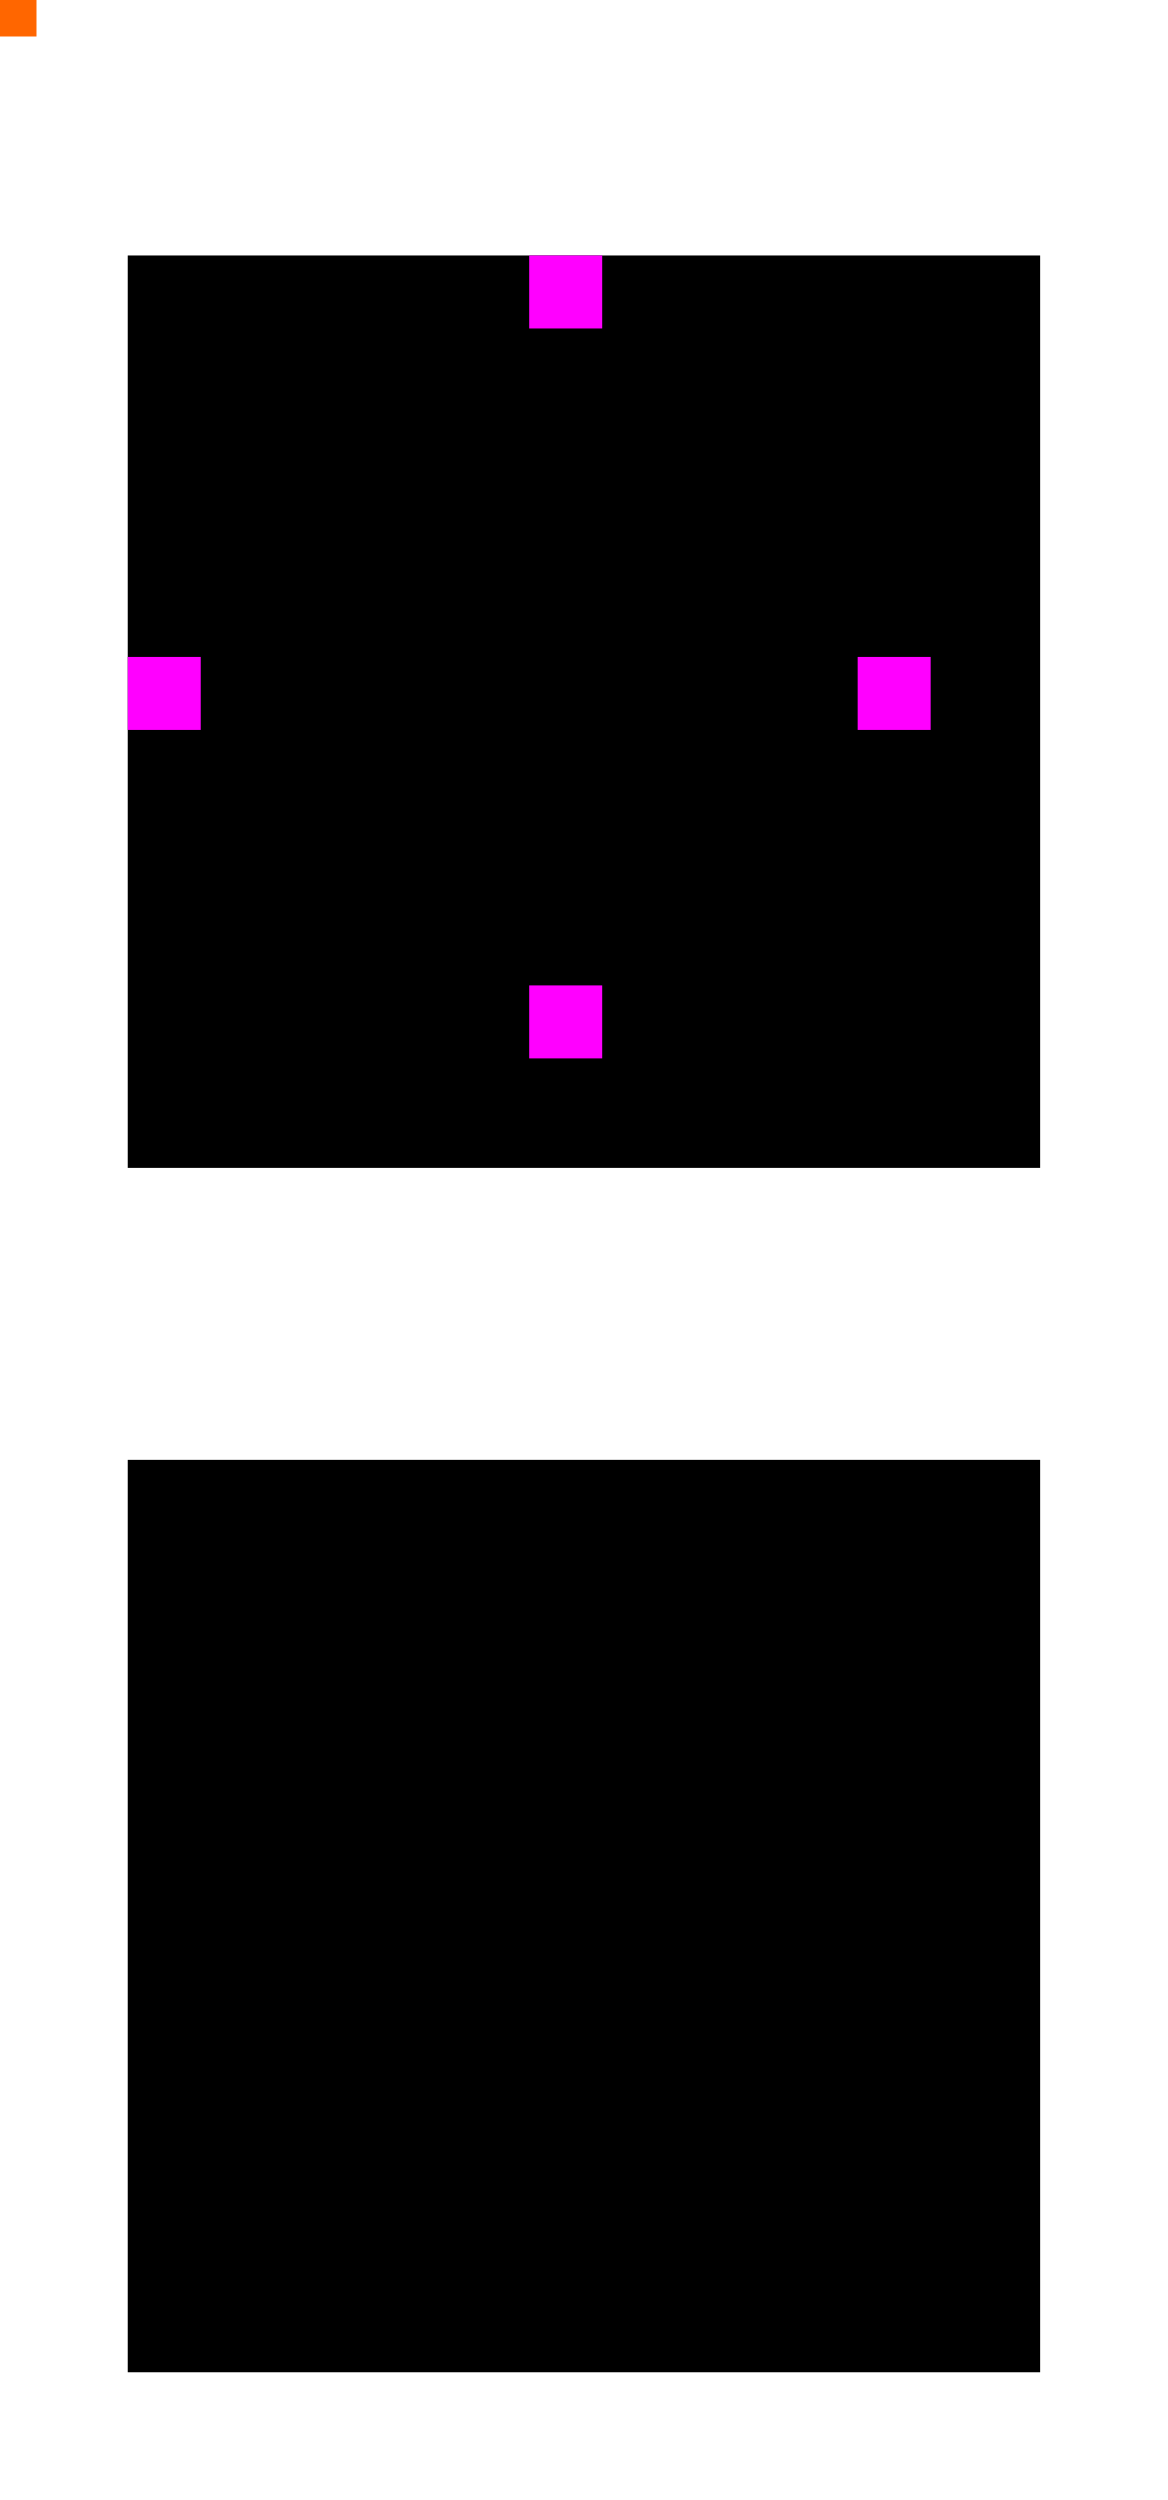
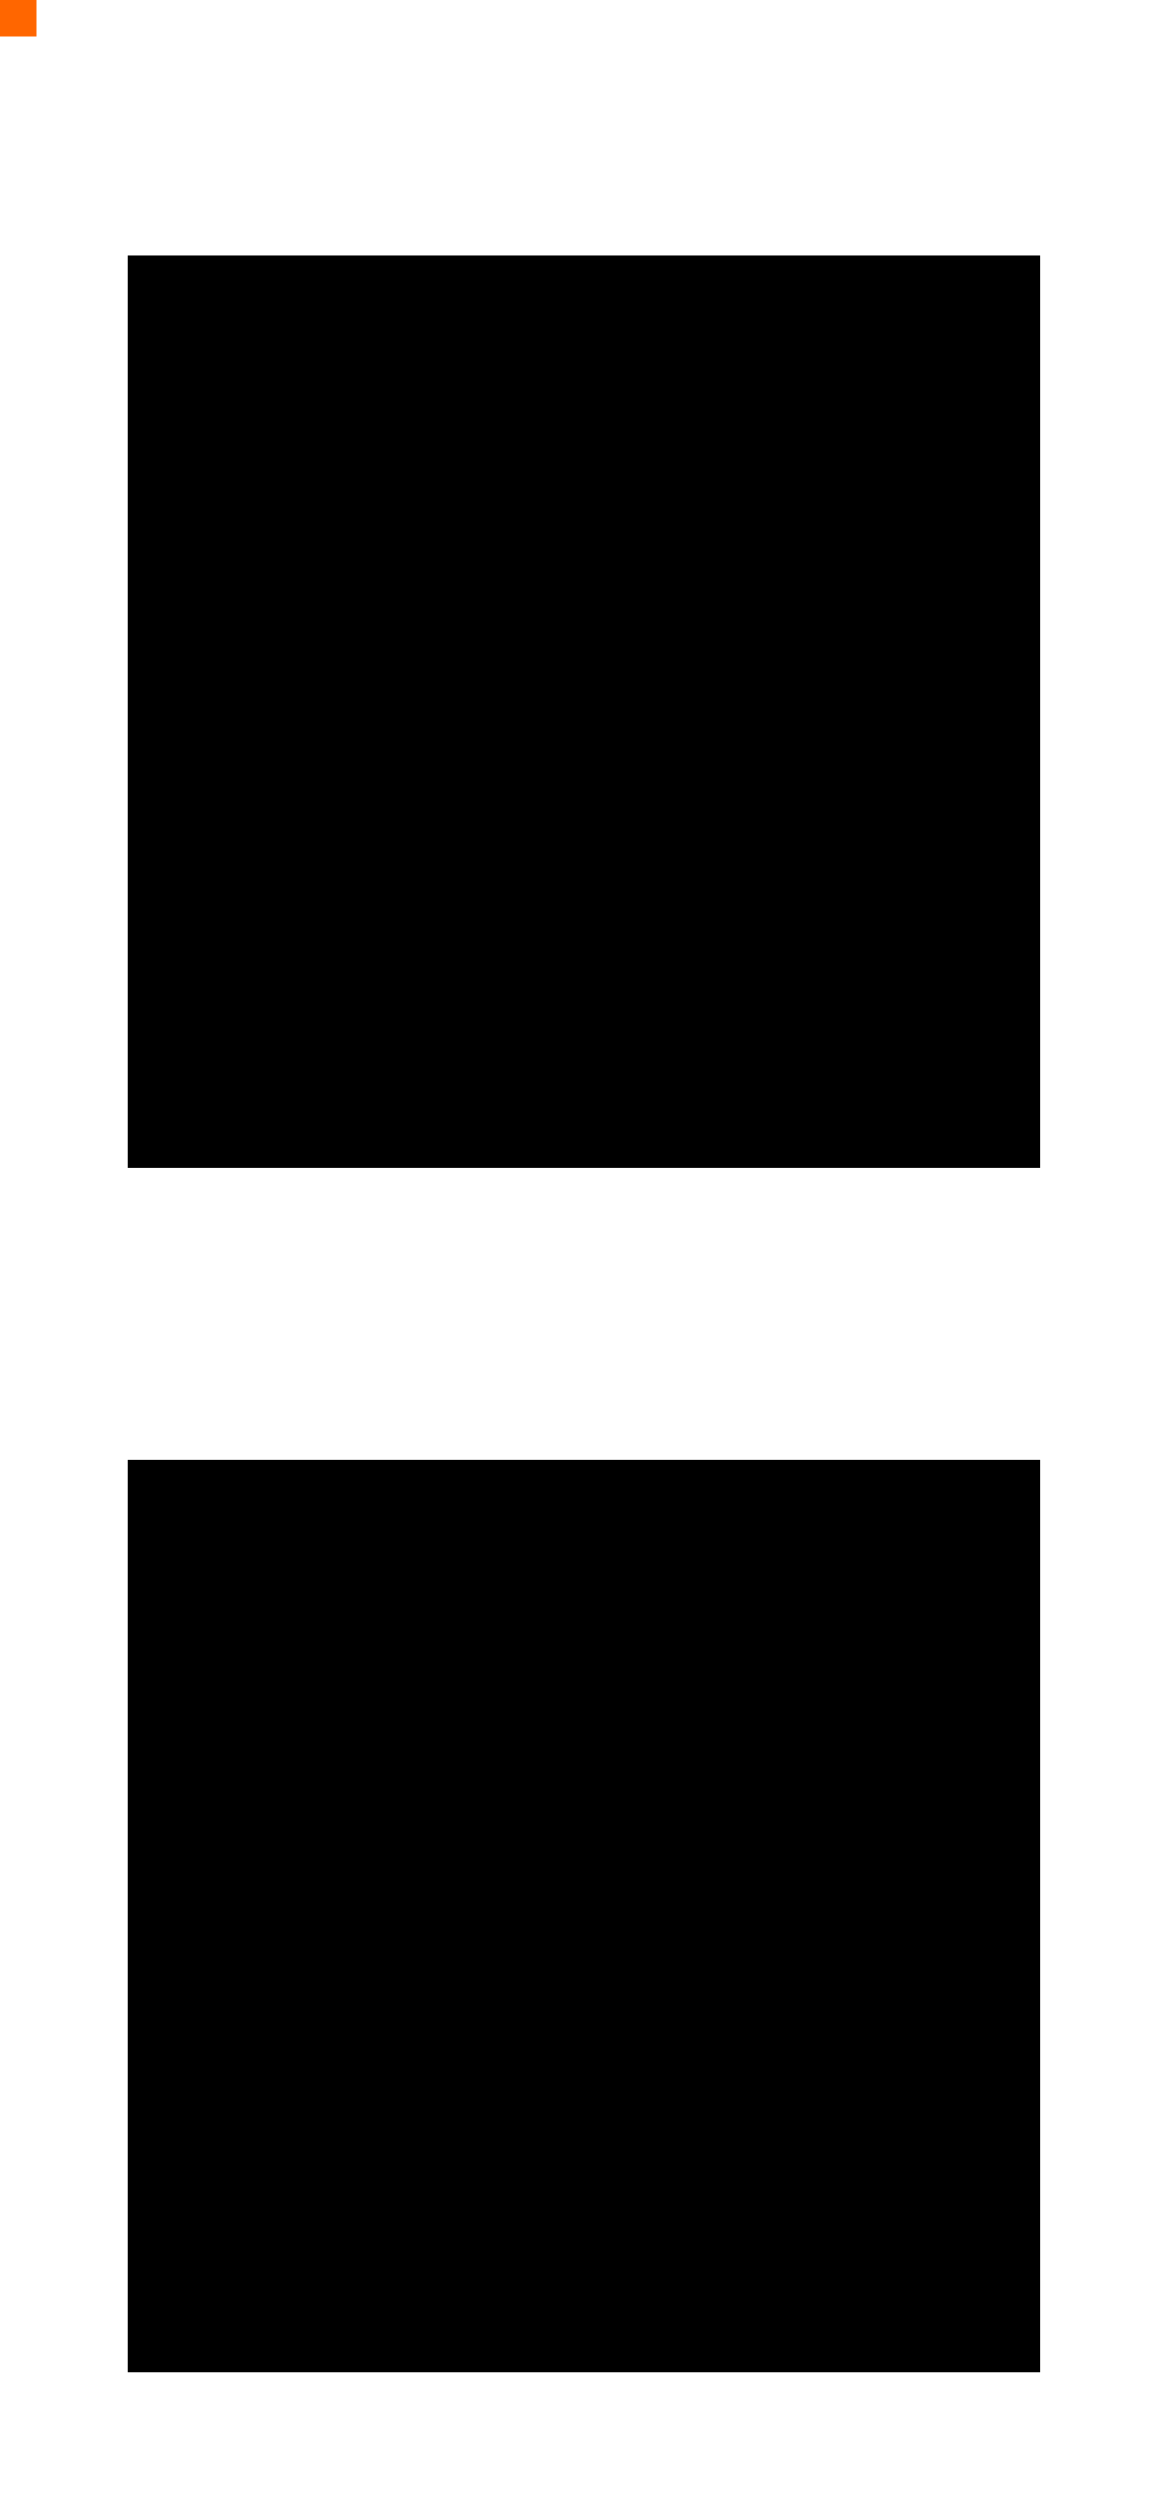
<svg xmlns="http://www.w3.org/2000/svg" width="64" height="137" version="1">
  <rect id="center" style="fill:#000000" width="50" height="50" x="7" y="14" />
-   <rect id="hint-top-margin" style="fill:#ff00ff" width="4" height="4" x="29" y="14" />
-   <rect id="hint-bottom-margin" style="fill:#ff00ff" width="4" height="4" x="29" y="54" />
-   <rect id="hint-left-margin" style="fill:#ff00ff" width="4" height="4" x="7" y="36" />
-   <rect id="hint-right-margin" style="fill:#ff00ff" width="4" height="4" x="47" y="36" />
+   <rect id="hint-top-margin" style="fill:#ff00ff" width="0" height="0" x="29" y="14" />
+   <rect id="hint-bottom-margin" style="fill:#ff00ff" width="0" height="0" x="29" y="54" />
+   <rect id="hint-left-margin" style="fill:#ff00ff" width="0" height="0" x="7" y="36" />
+   <rect id="hint-right-margin" style="fill:#ff00ff" width="0" height="0" x="47" y="36" />
  <rect id="hint-tile-center" style="fill:#ff6600" width="2" height="2" x="0" y="0" />
  <rect id="mask-center" width="50" height="50" x="7" y="80" />
</svg>
